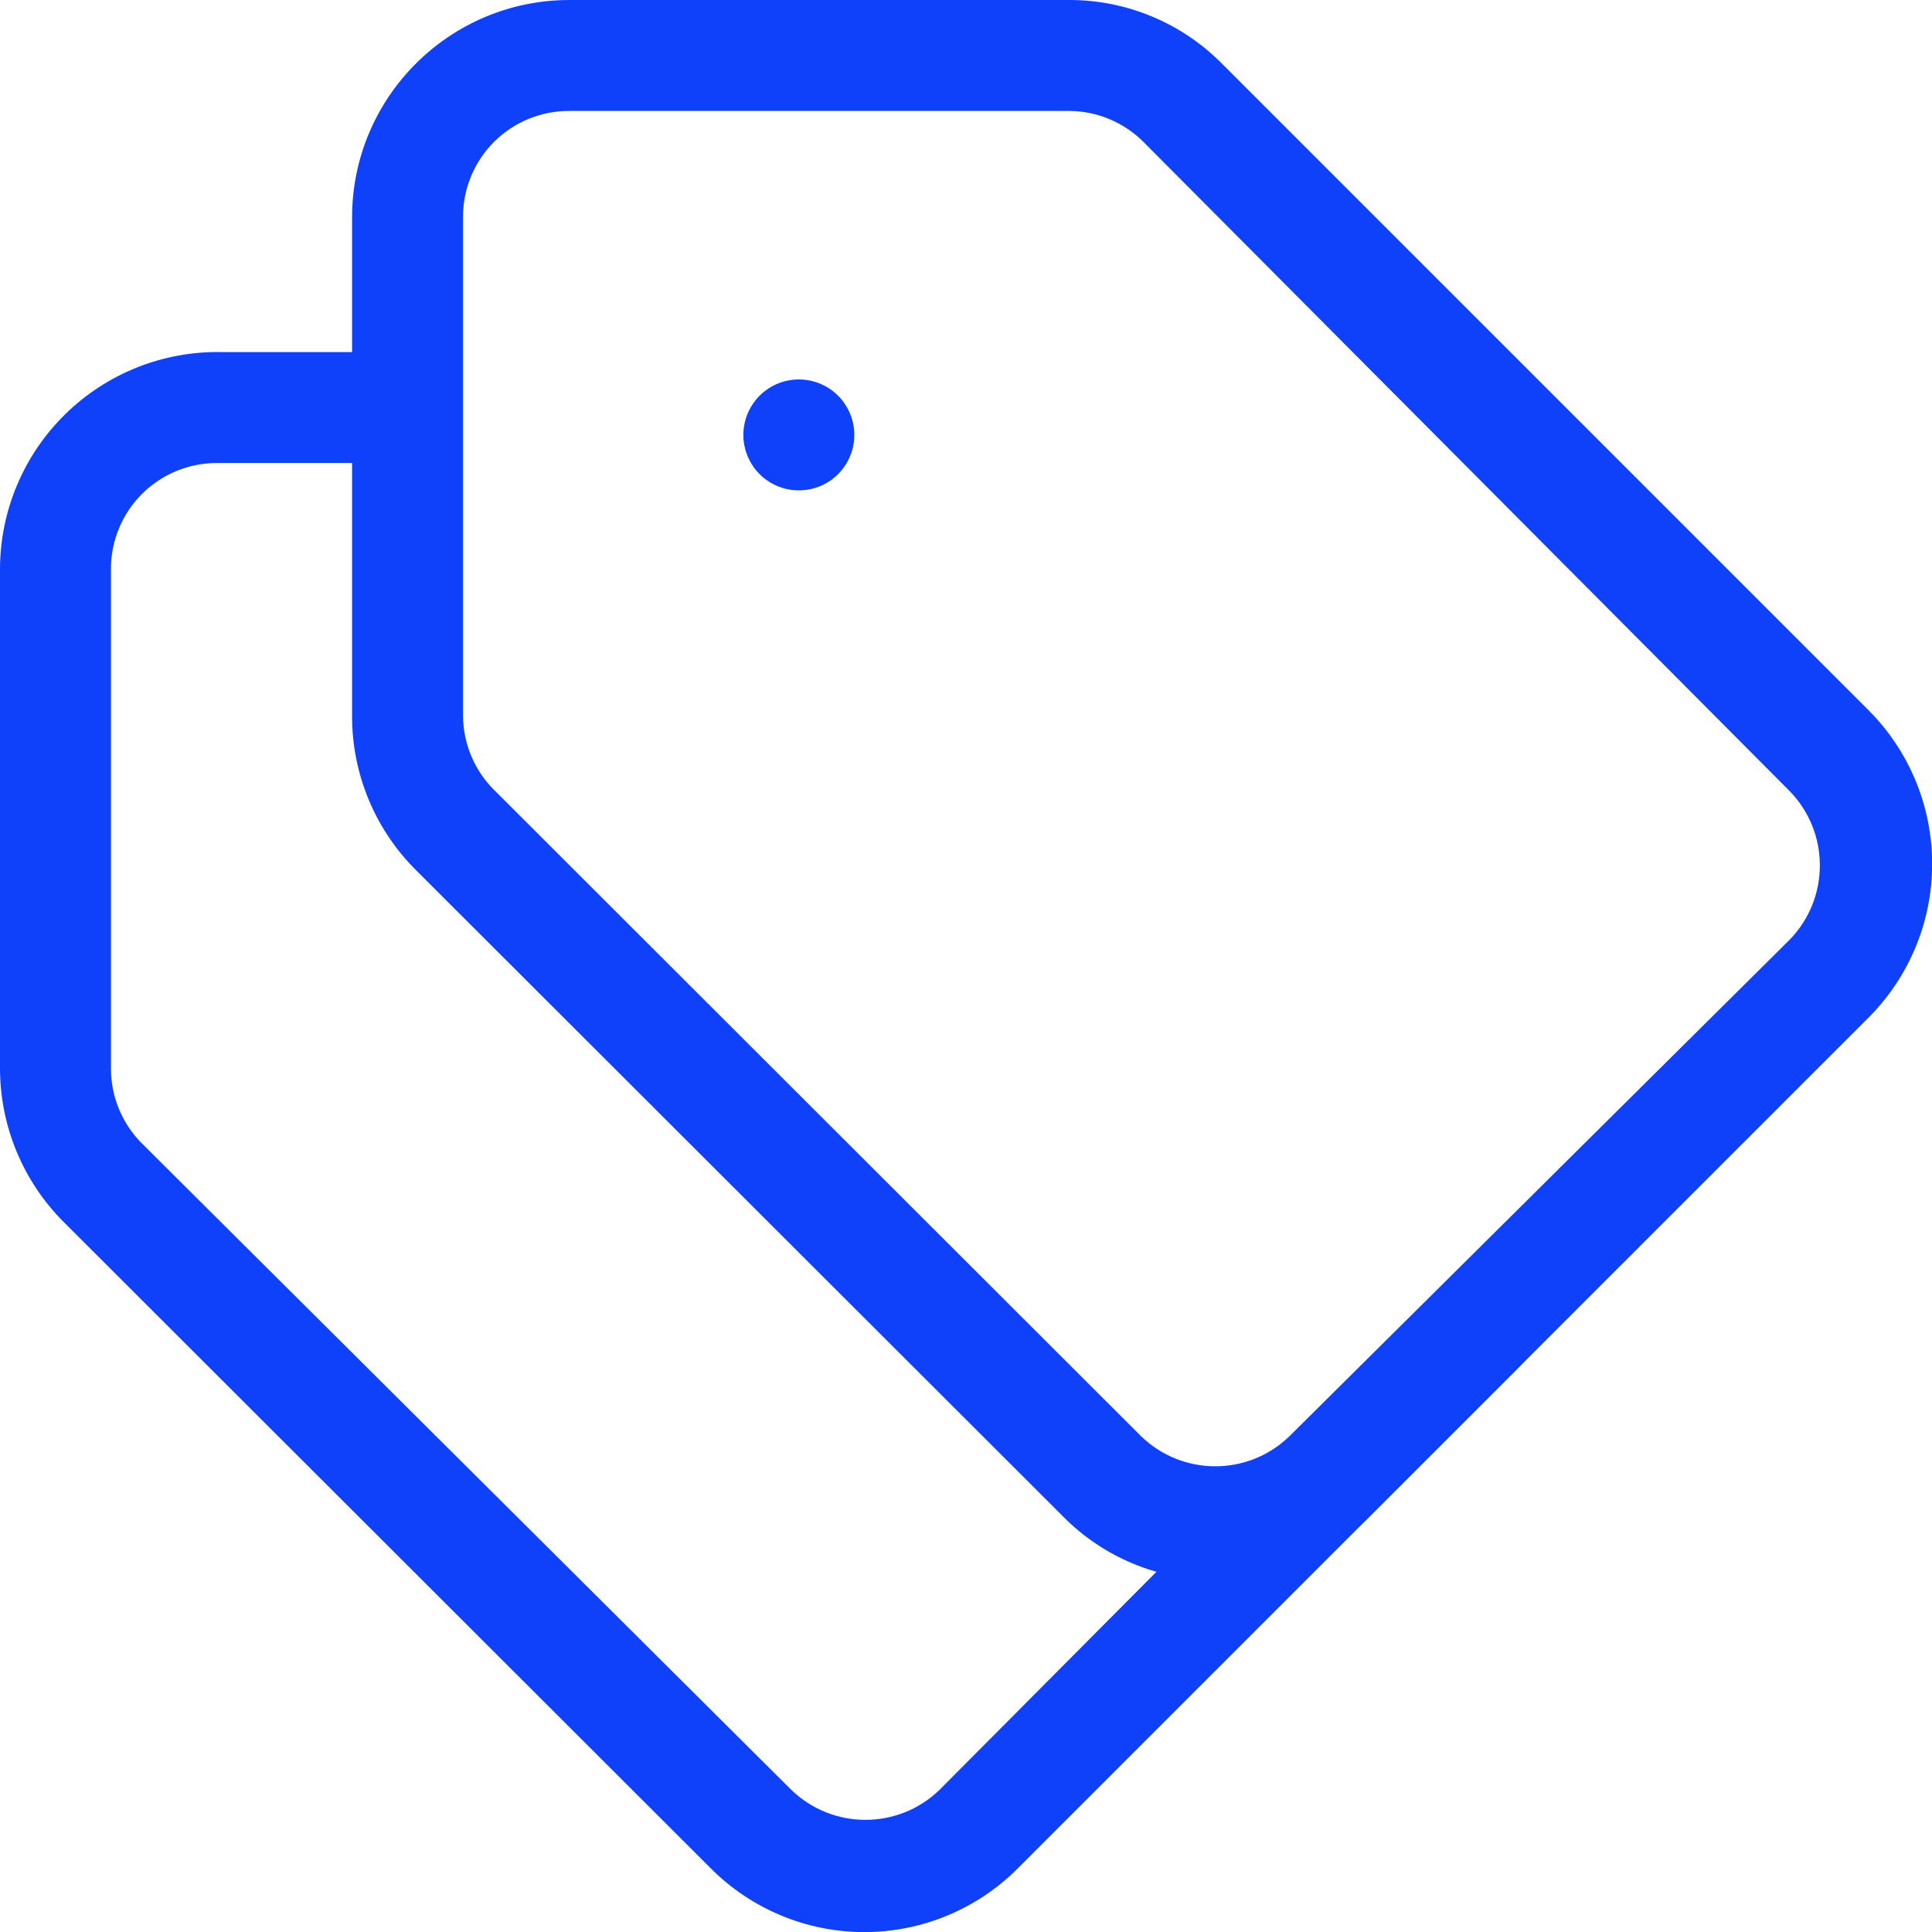
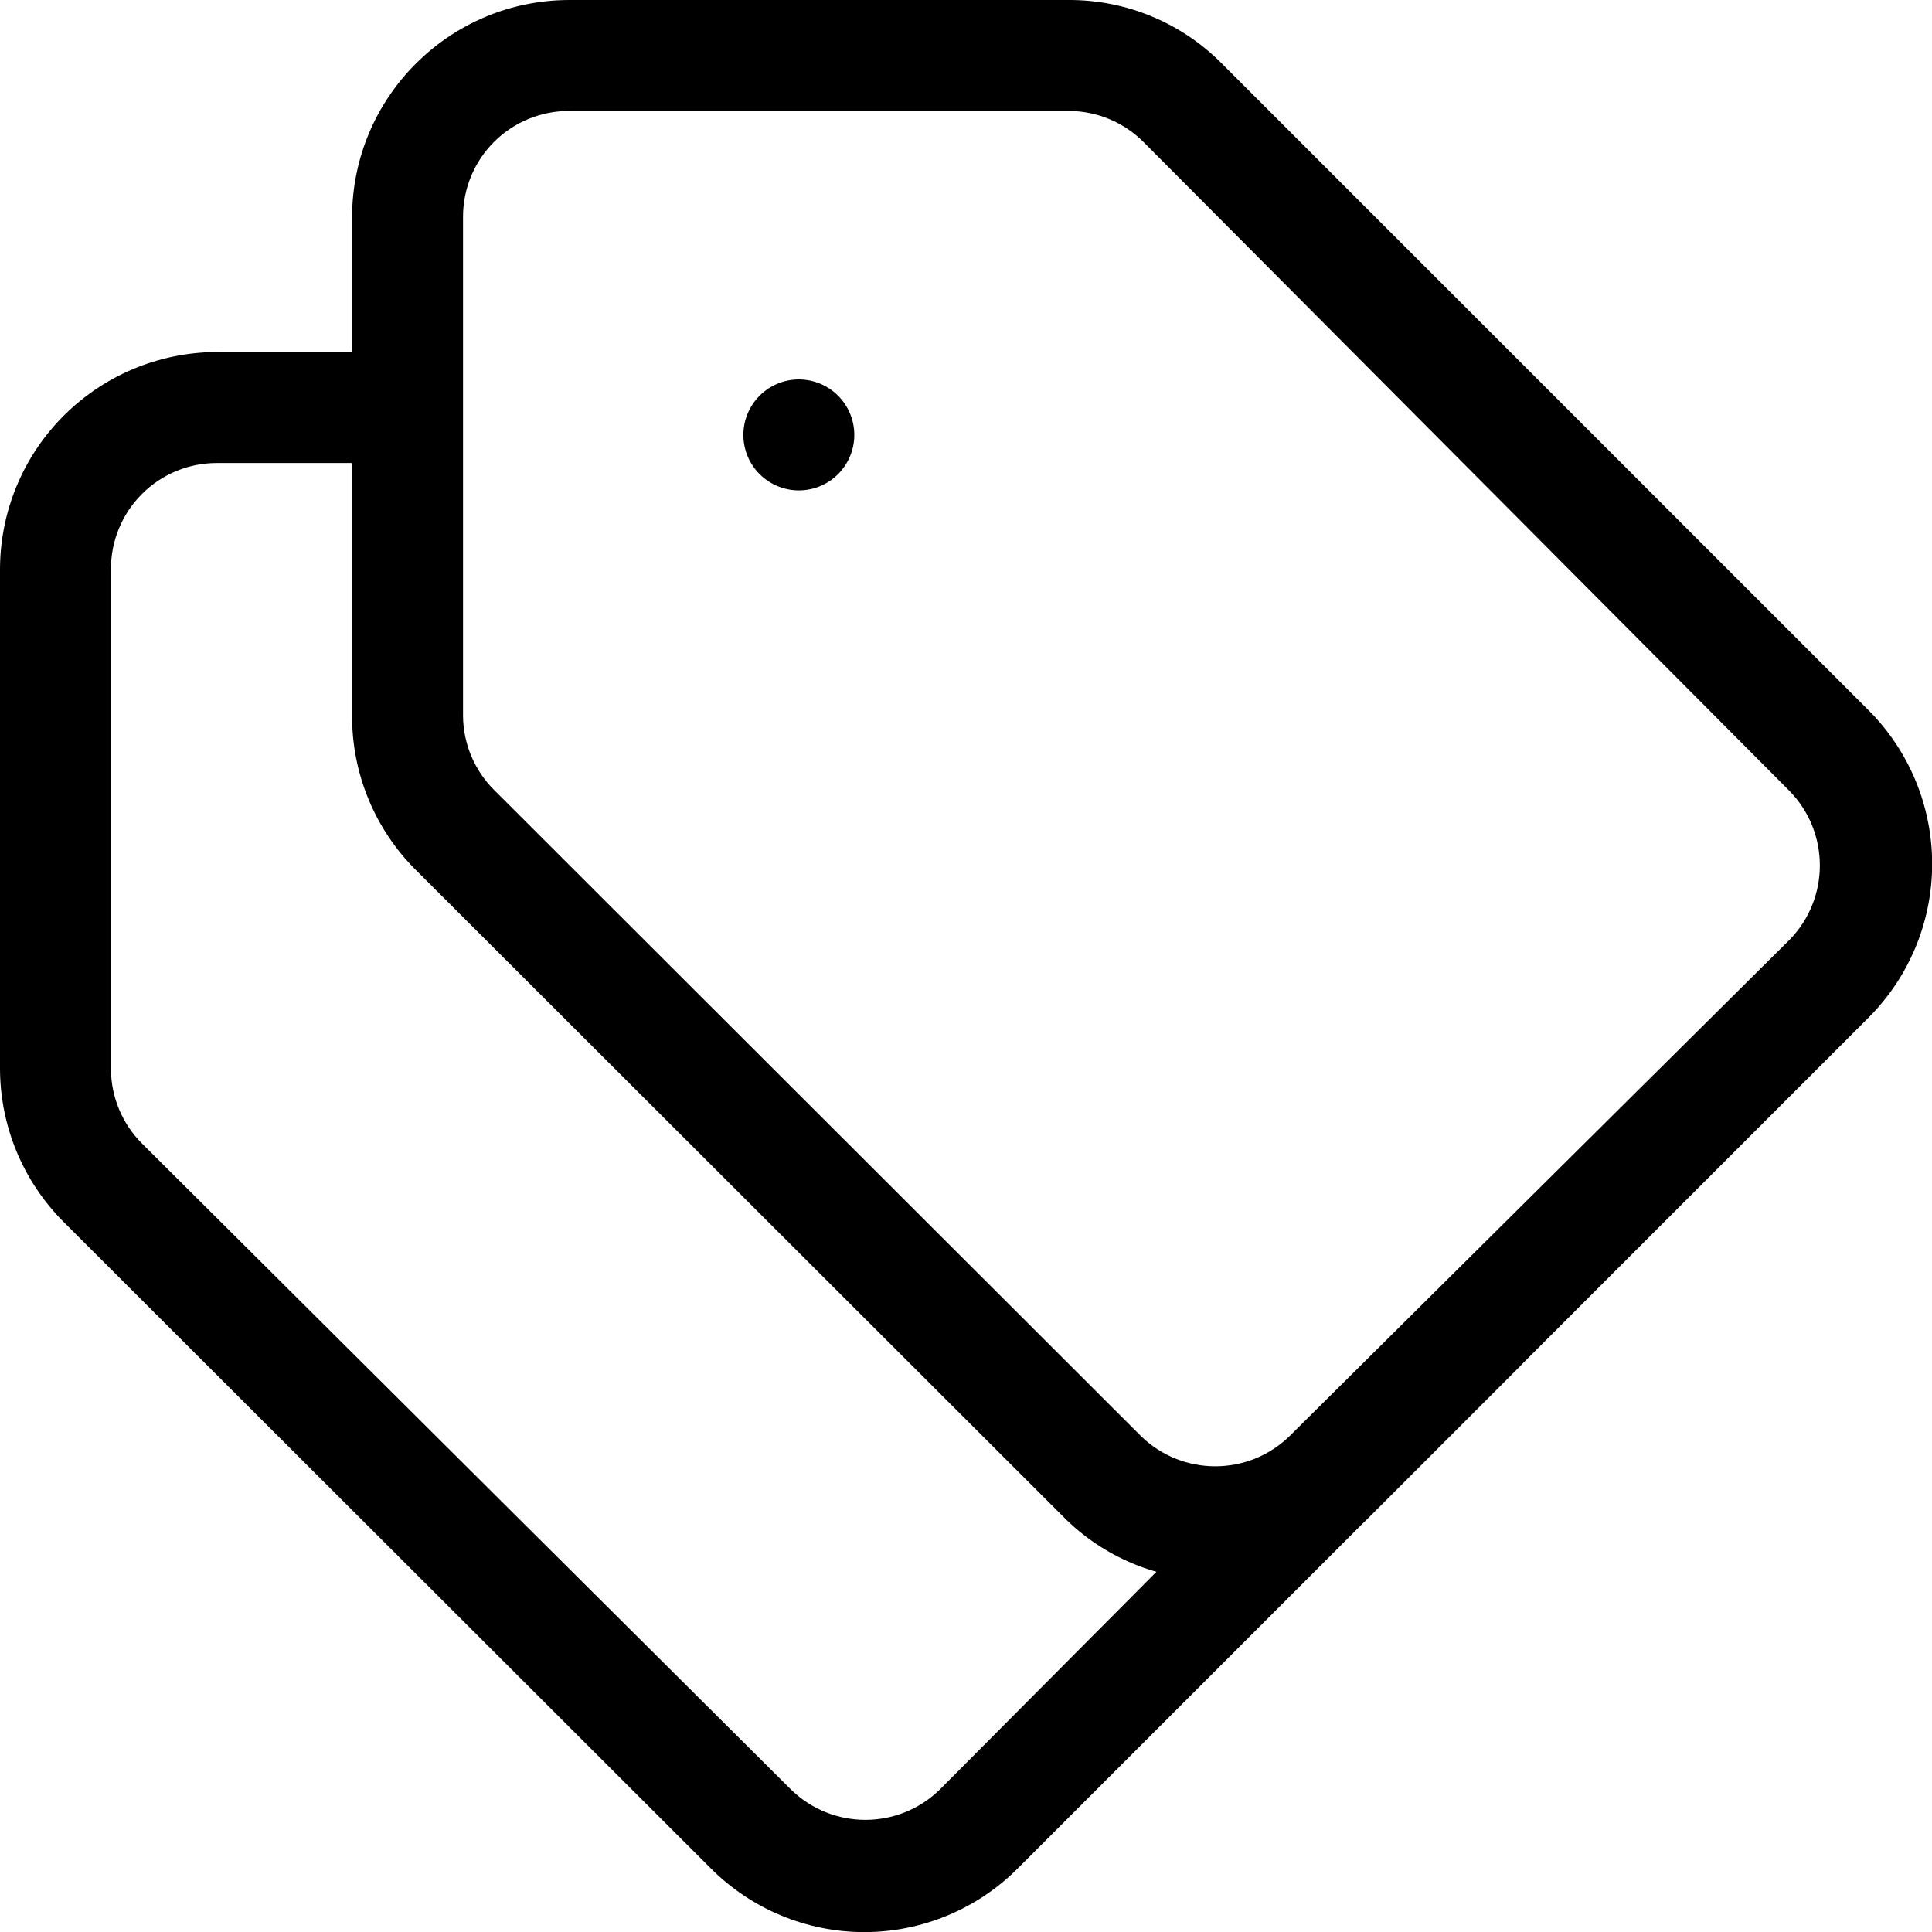
<svg xmlns="http://www.w3.org/2000/svg" viewBox="0 0 26.12 26.12">
  <defs>
-     <style>.cls-1{fill:#0f41fa;}.cls-2{fill:none;stroke:#0f41fa;stroke-linecap:round;stroke-linejoin:round;stroke-width:1.5px;}</style>
+     <style>.cls-1{fill:currentColor;}.cls-2{fill:none;stroke:currentColor;stroke-linecap:round;stroke-linejoin:round;stroke-width:1.5px;}</style>
  </defs>
  <g id="Layer_2" data-name="Layer 2">
    <g id="Layer_1-2" data-name="Layer 1">
      <path class="cls-1" d="M16.44,21.36a2.88,2.88,0,0,1-2.07-.86L5.62,11.76a2.93,2.93,0,0,1-.86-2.08h0V2.94A2.94,2.94,0,0,1,7.7,0h6.74a2.9,2.9,0,0,1,2.08.86L25.26,9.6a2.94,2.94,0,0,1,0,4.16L18.52,20.5A2.9,2.9,0,0,1,16.44,21.36ZM6.26,9.68a1.43,1.43,0,0,0,.42,1l8.75,8.74a1.44,1.44,0,0,0,2,0L24.2,12.7a1.44,1.44,0,0,0,0-2L15.46,1.92a1.43,1.43,0,0,0-1-.42H7.7A1.43,1.43,0,0,0,6.26,2.94Z" />
      <path class="cls-1" d="M20,18.15a7.3,7.3,0,0,1-3.46,2.19L12.7,24.2a1.44,1.44,0,0,1-2,0L1.92,15.46a1.43,1.43,0,0,1-.42-1V7.7A1.43,1.43,0,0,1,2.94,6.26H6a9.39,9.39,0,0,1,0-1.5h-3A2.94,2.94,0,0,0,0,7.7v6.74a2.94,2.94,0,0,0,.86,2.08l8.75,8.74a2.93,2.93,0,0,0,4.15,0l6.74-6.74a2.85,2.85,0,0,0,.67-1.06h0A8.46,8.46,0,0,1,20,18.15Z" />
      <line class="cls-2" x1="10.8" y1="5.88" x2="10.8" y2="5.88" />
    </g>
  </g>
</svg>
